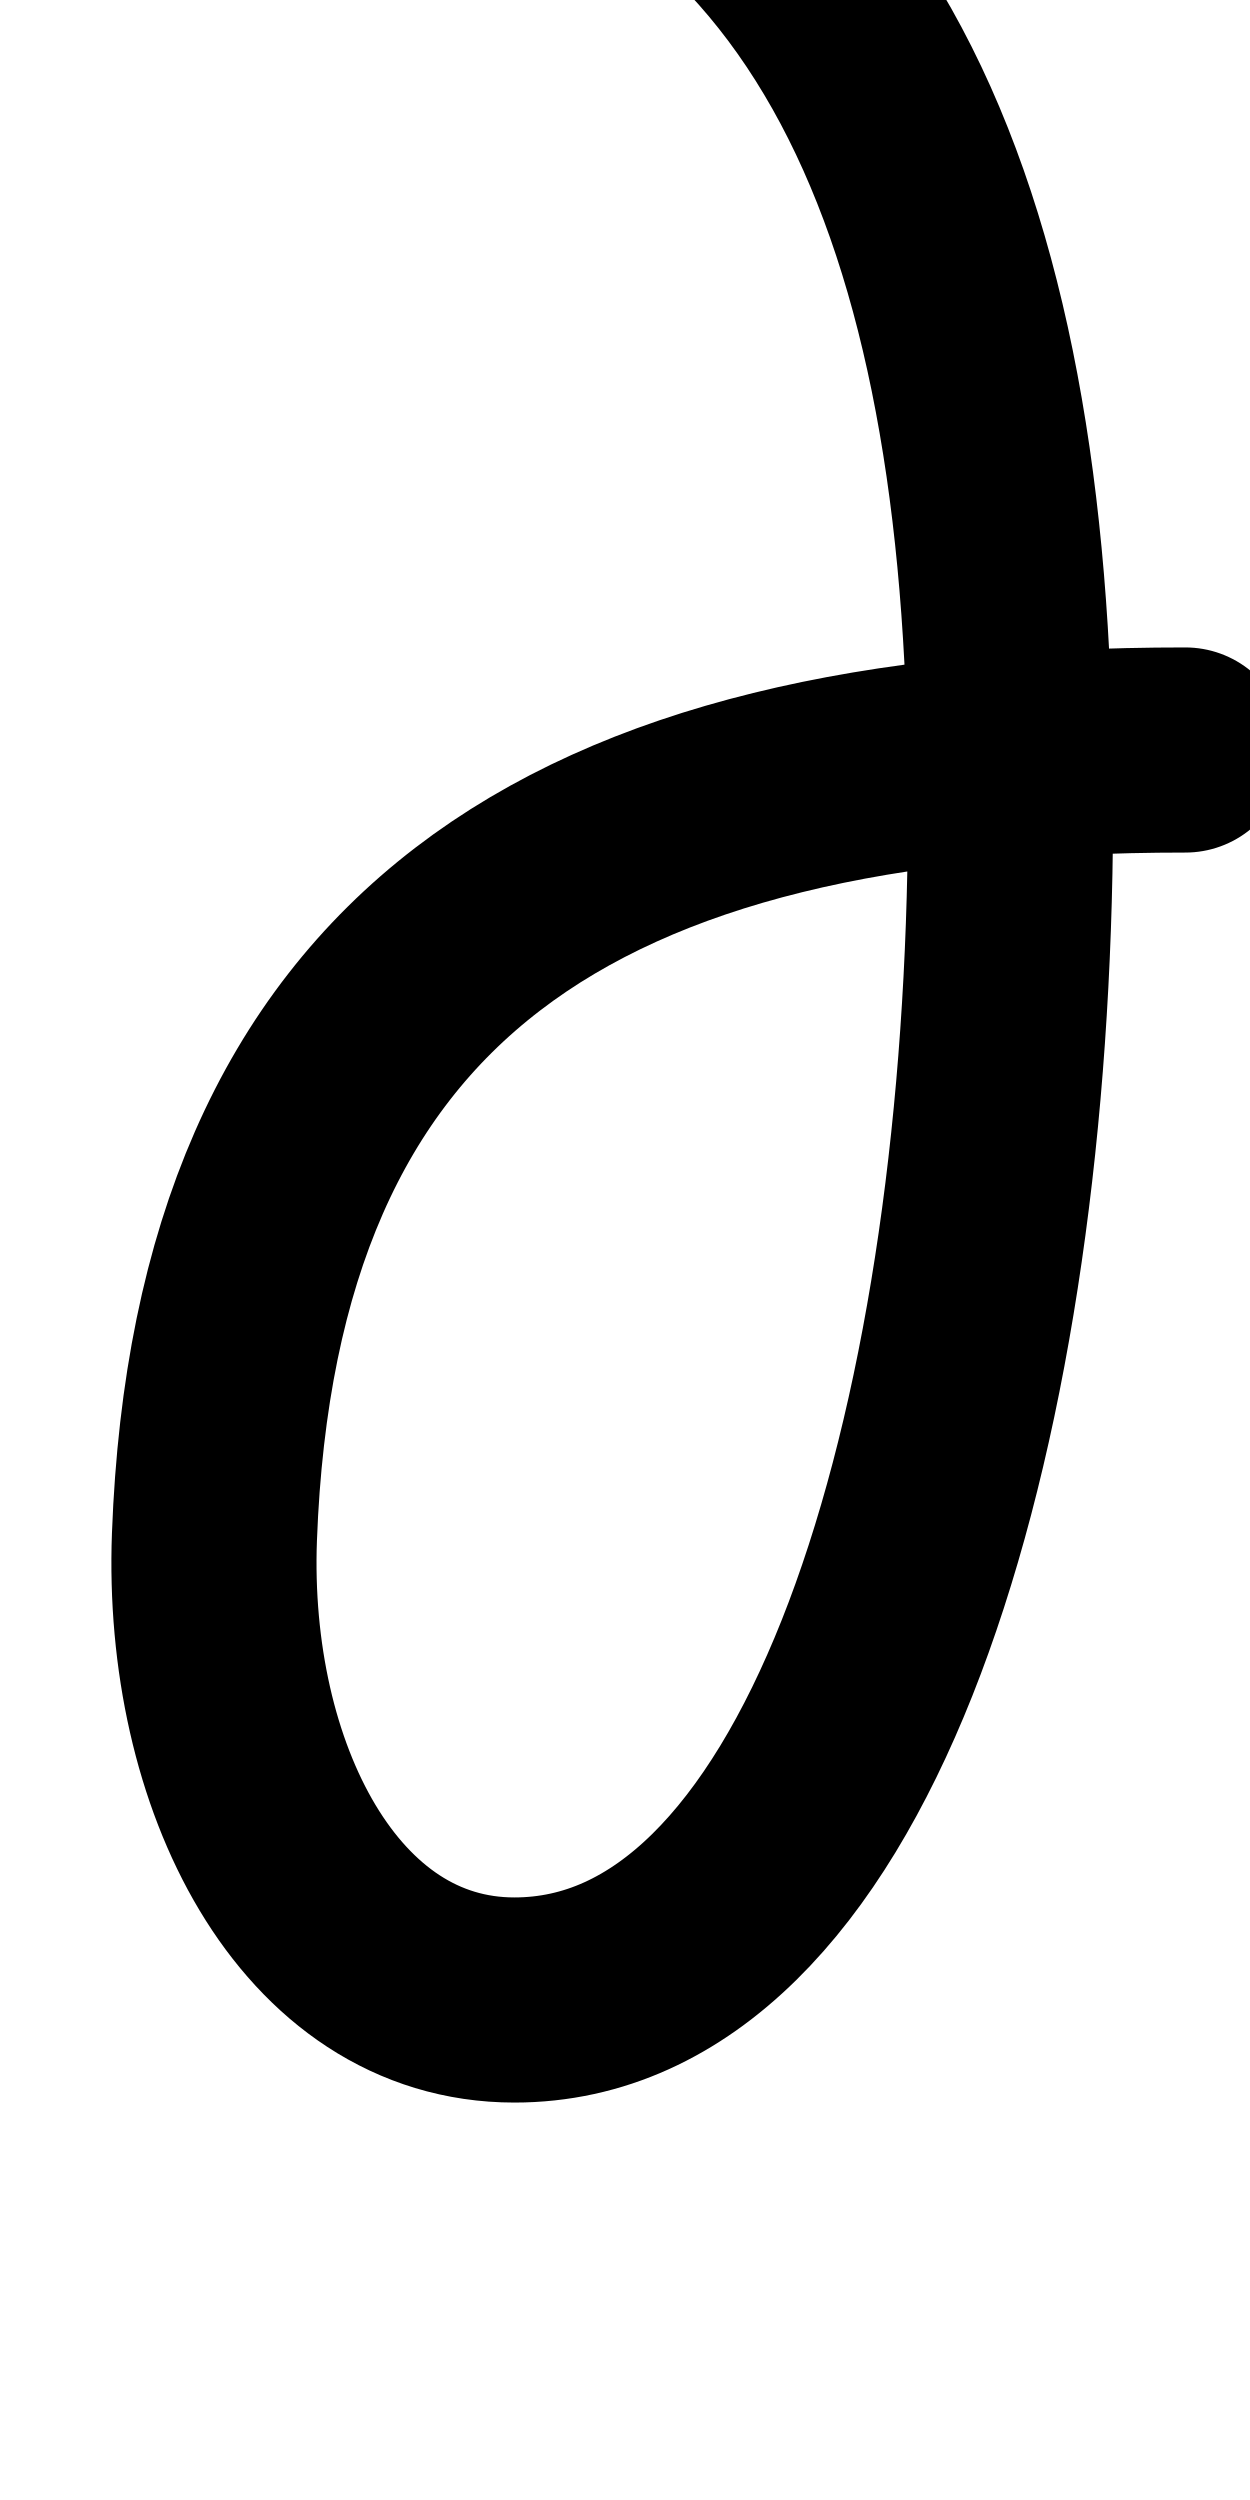
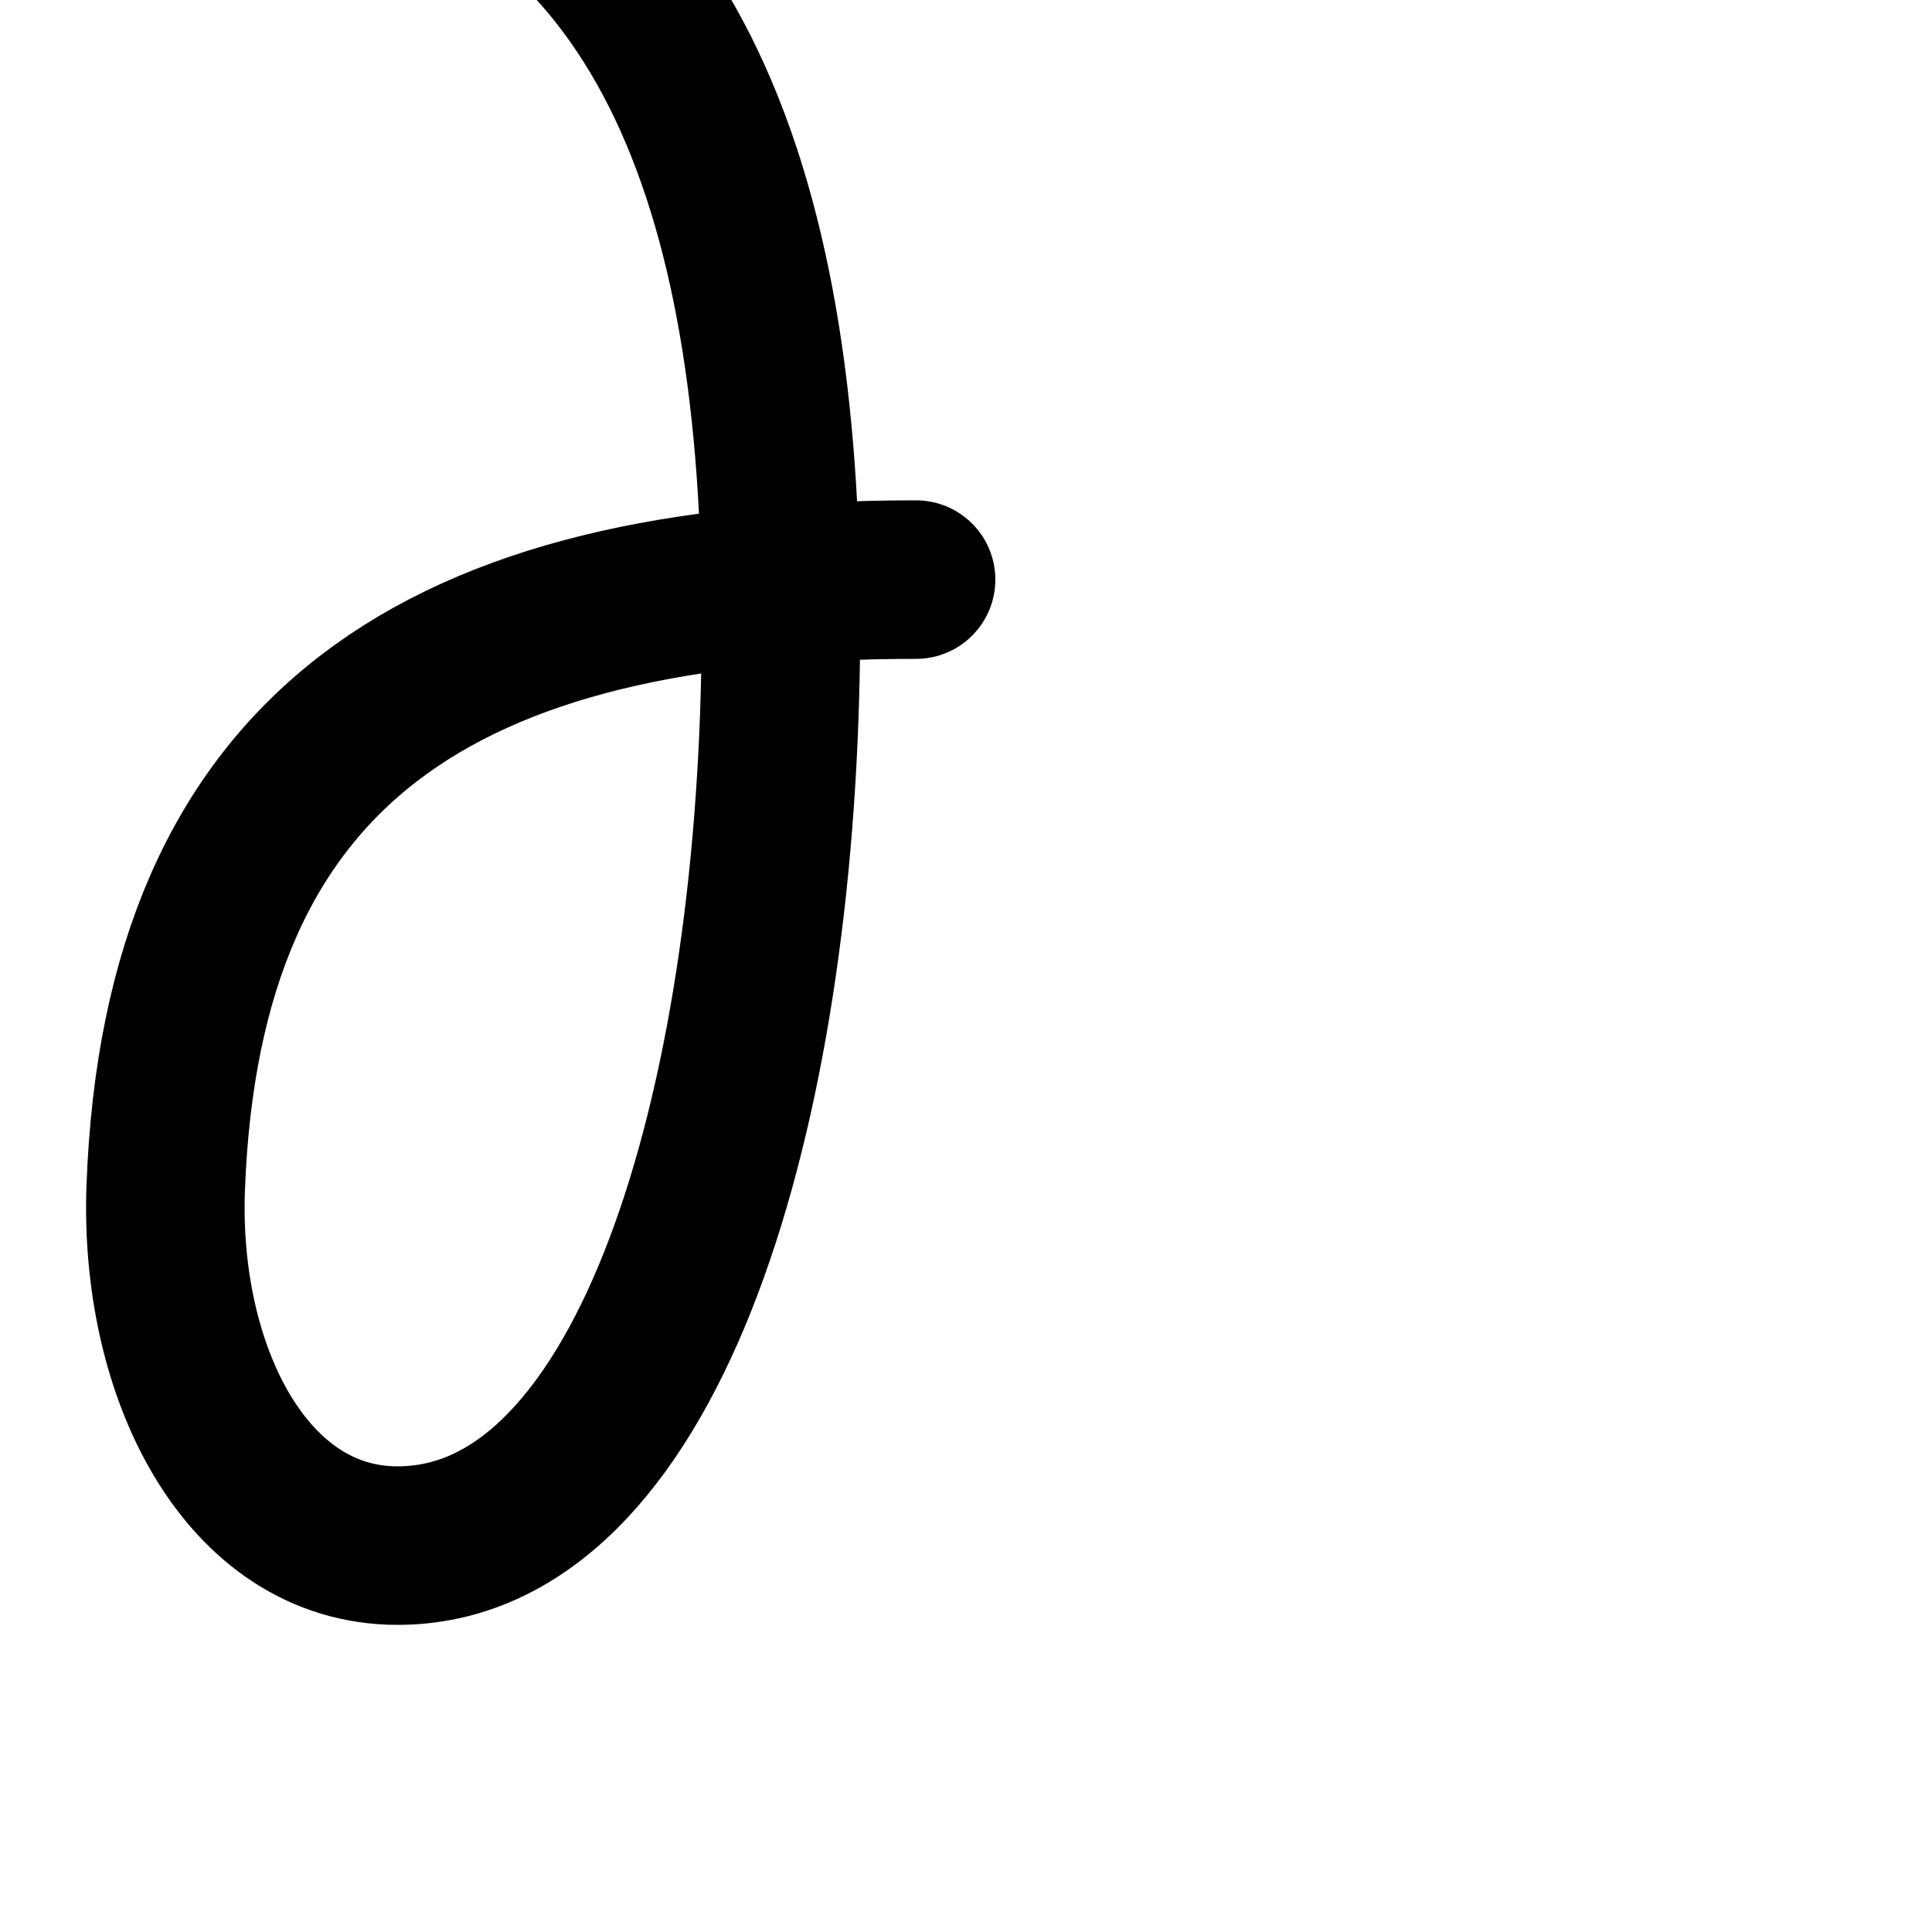
- <svg xmlns="http://www.w3.org/2000/svg" version="1.1" viewBox="-10 0 500 1000" id="svg2" width="500" height="1000">
+ <svg xmlns="http://www.w3.org/2000/svg" version="1.1" viewBox="-10 0 1000 1000" id="svg2" width="1000" height="1000">
  <defs id="defs10" />
  <g id="g4720" transform="matrix(1.0663,0,0,-1.0663,68.33568,1499.684)" style="opacity:0.451" />
  <g transform="matrix(1,0,0,-1,0,1418)" id="g4" />
  <path style="fill:none;fill-rule:evenodd;stroke:#000000;stroke-width:82.051;stroke-linecap:round;stroke-linejoin:round;stroke-miterlimit:4;stroke-dasharray:none;stroke-opacity:1" d="M 172.418,-102.563 C 342.69,-56.939 398.537,111.87 393.957,348.718 389.376,585.567 322.89,800 195.756,800 117.297,800 72.222,709.967 75.779,614.689 84.309,386.222 218.544,300 464.161,300" id="path4732" />
</svg>
